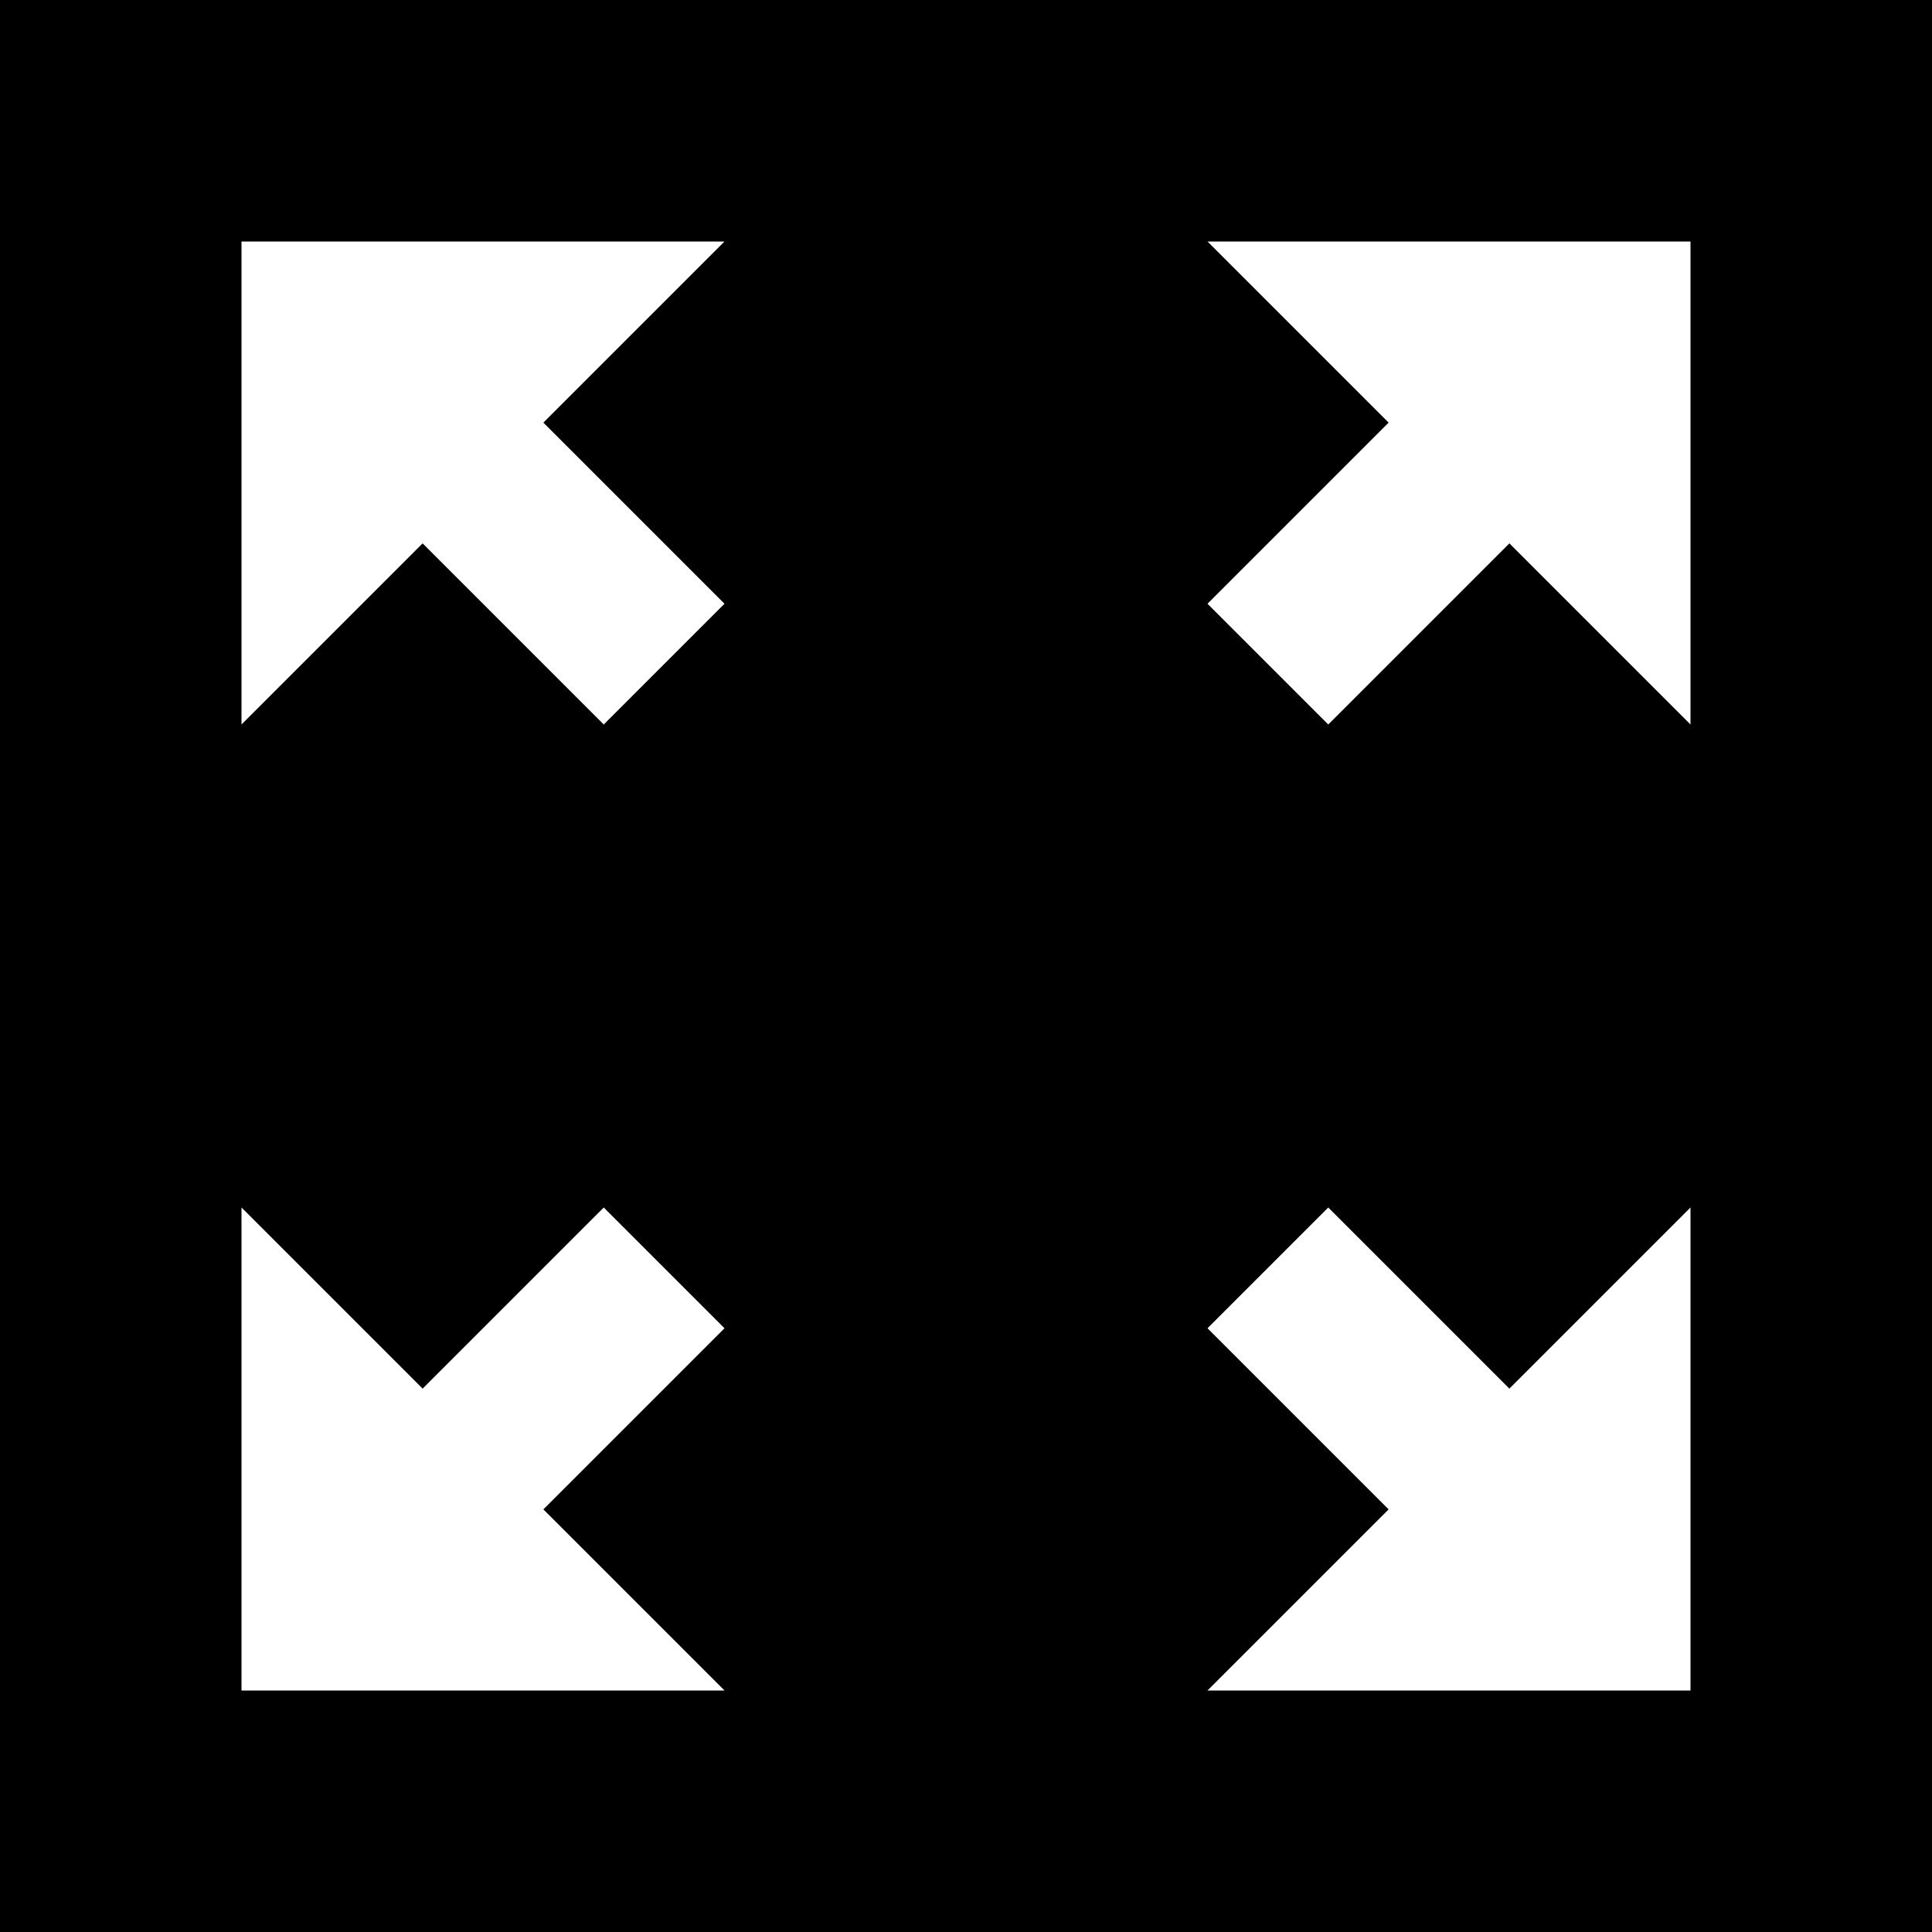
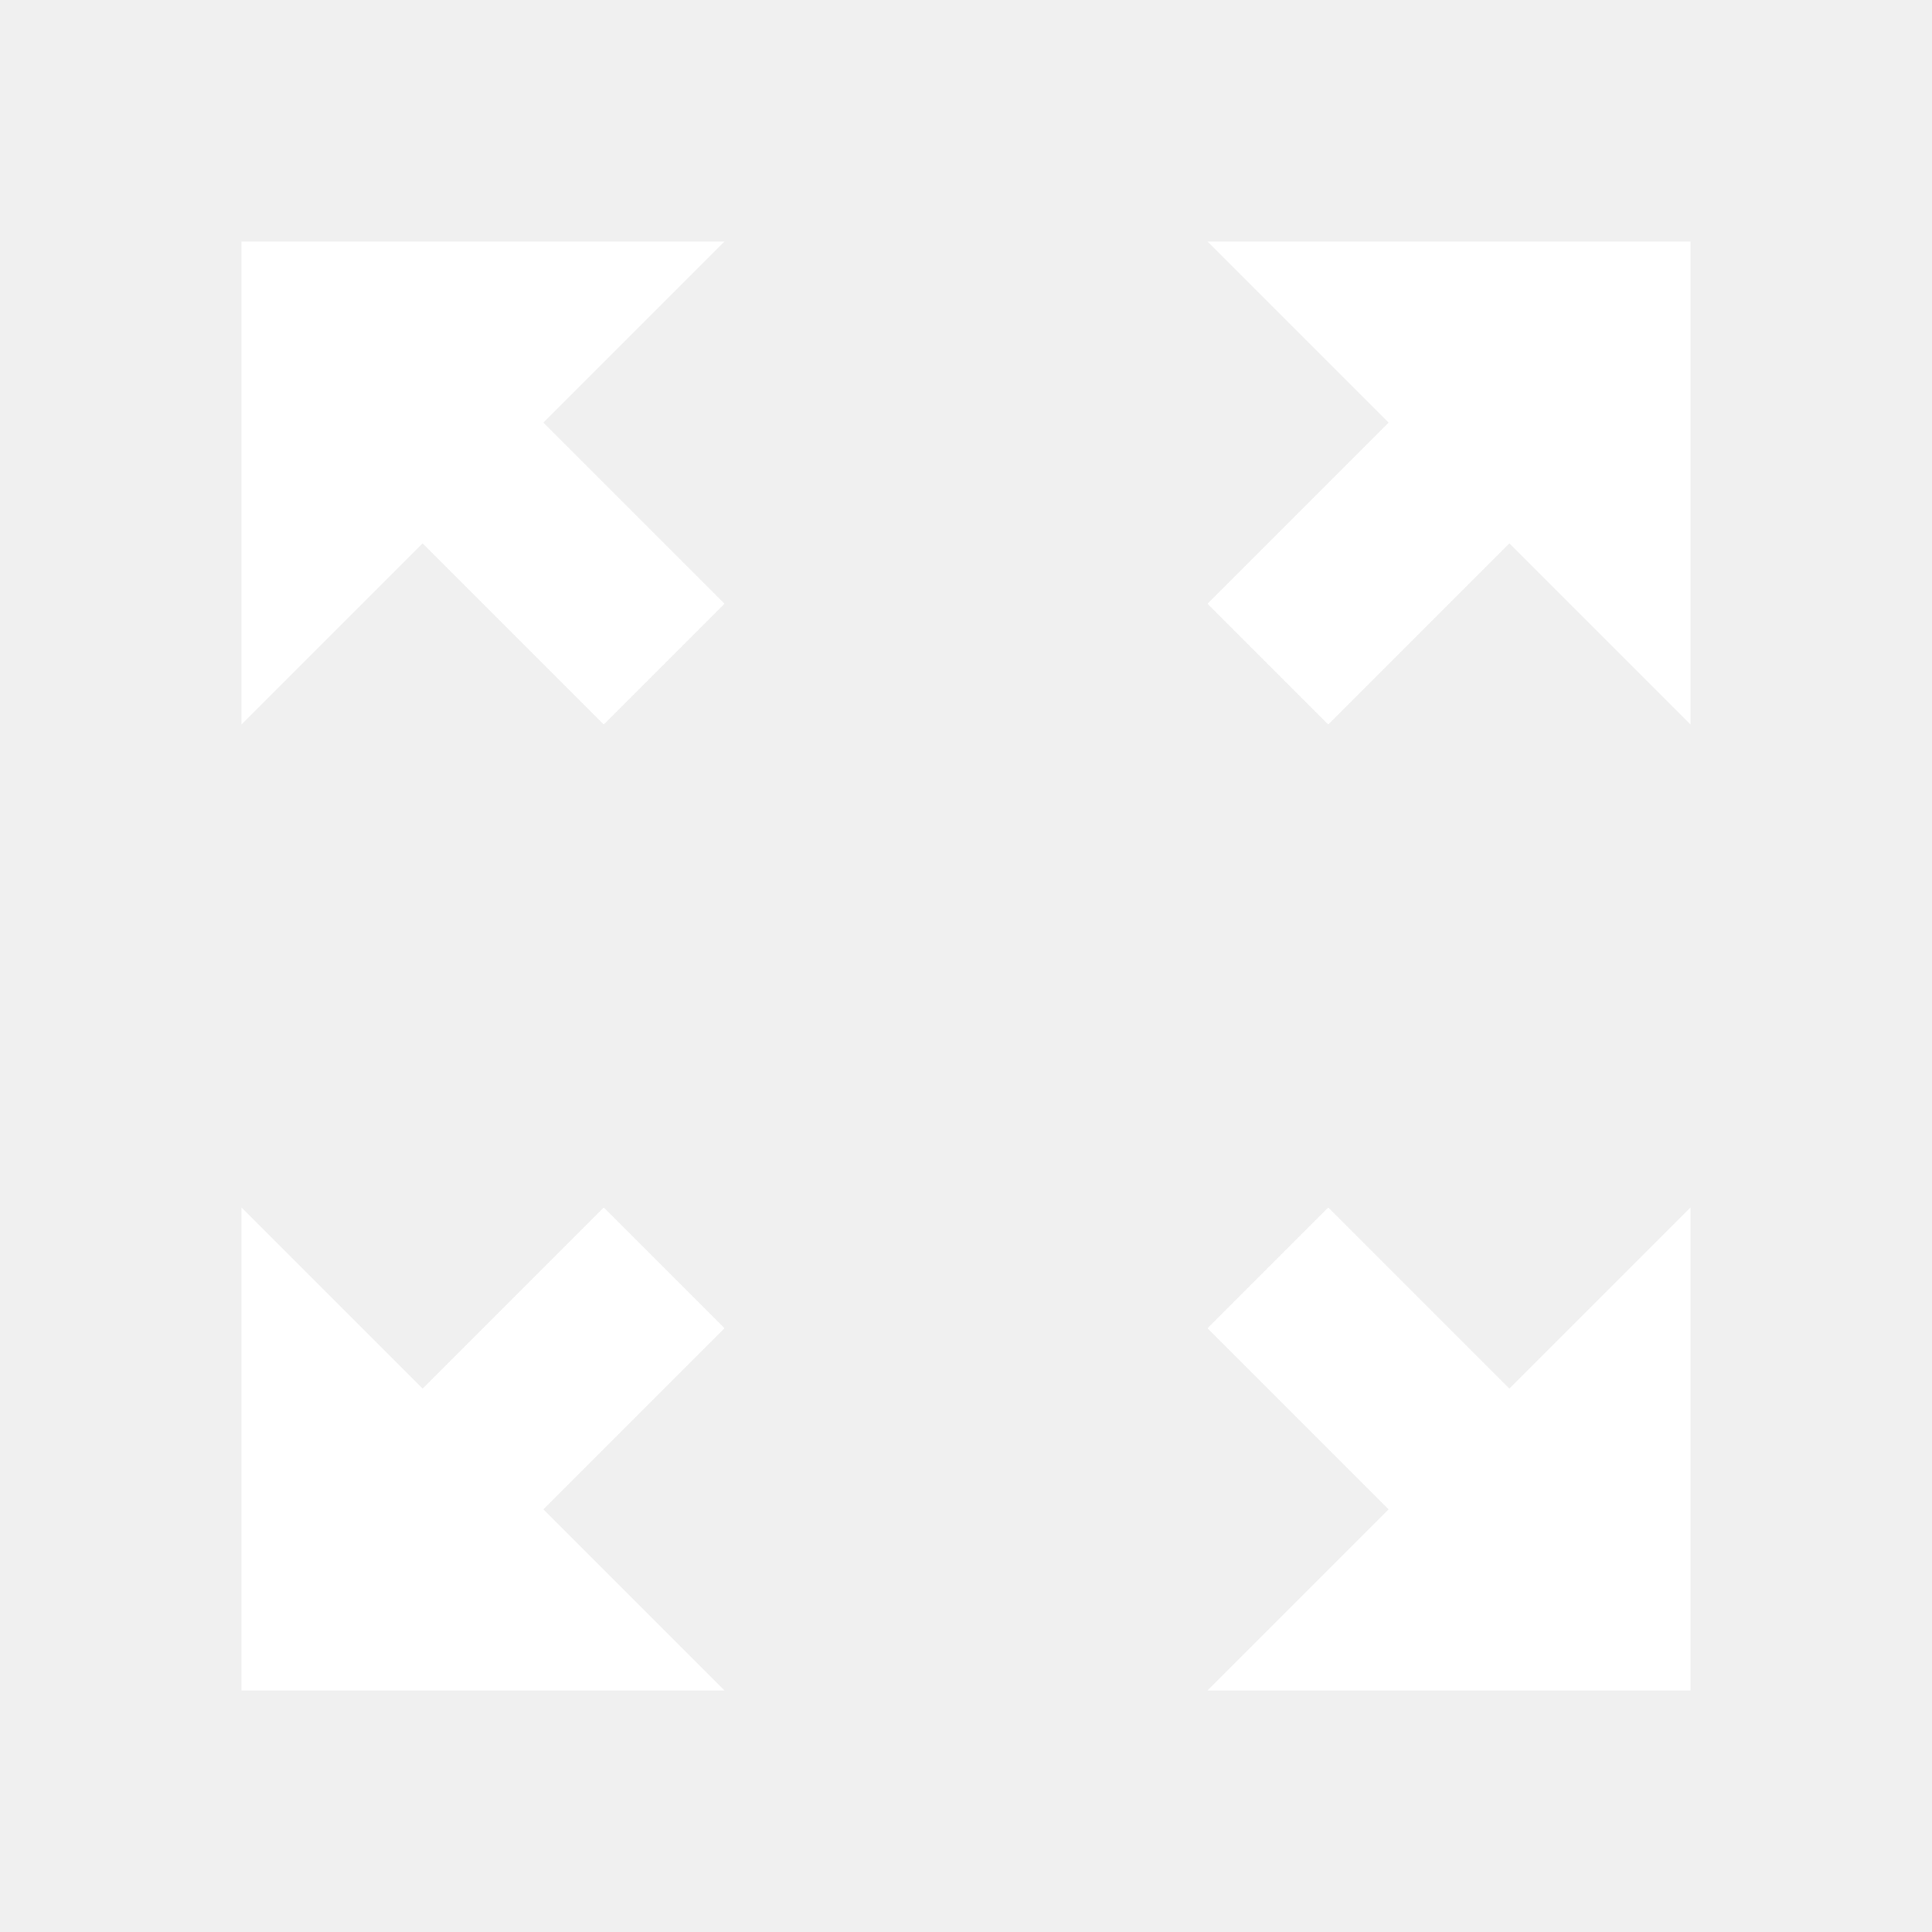
<svg xmlns="http://www.w3.org/2000/svg" viewBox="0 0 512 512" style="height: 512px; width: 512px;">
-   <path d="M0 0h512v512H0z" fill="#000" fill-opacity="1" />
  <g class="" transform="translate(0,0)" style="">
    <path d="M64 64v128l48-48 48 48 32-32-48-48 48-48H64zm256 0 48 48-48 48 32 32 48-48 48 48V64H320zM64 320v128h128l-48-48 48-48-32-32-48 48-48-48zm288 0-32 32 48 48-48 48h128V320l-48 48-48-48z" fill="#fff" fill-opacity="1" />
  </g>
</svg>
